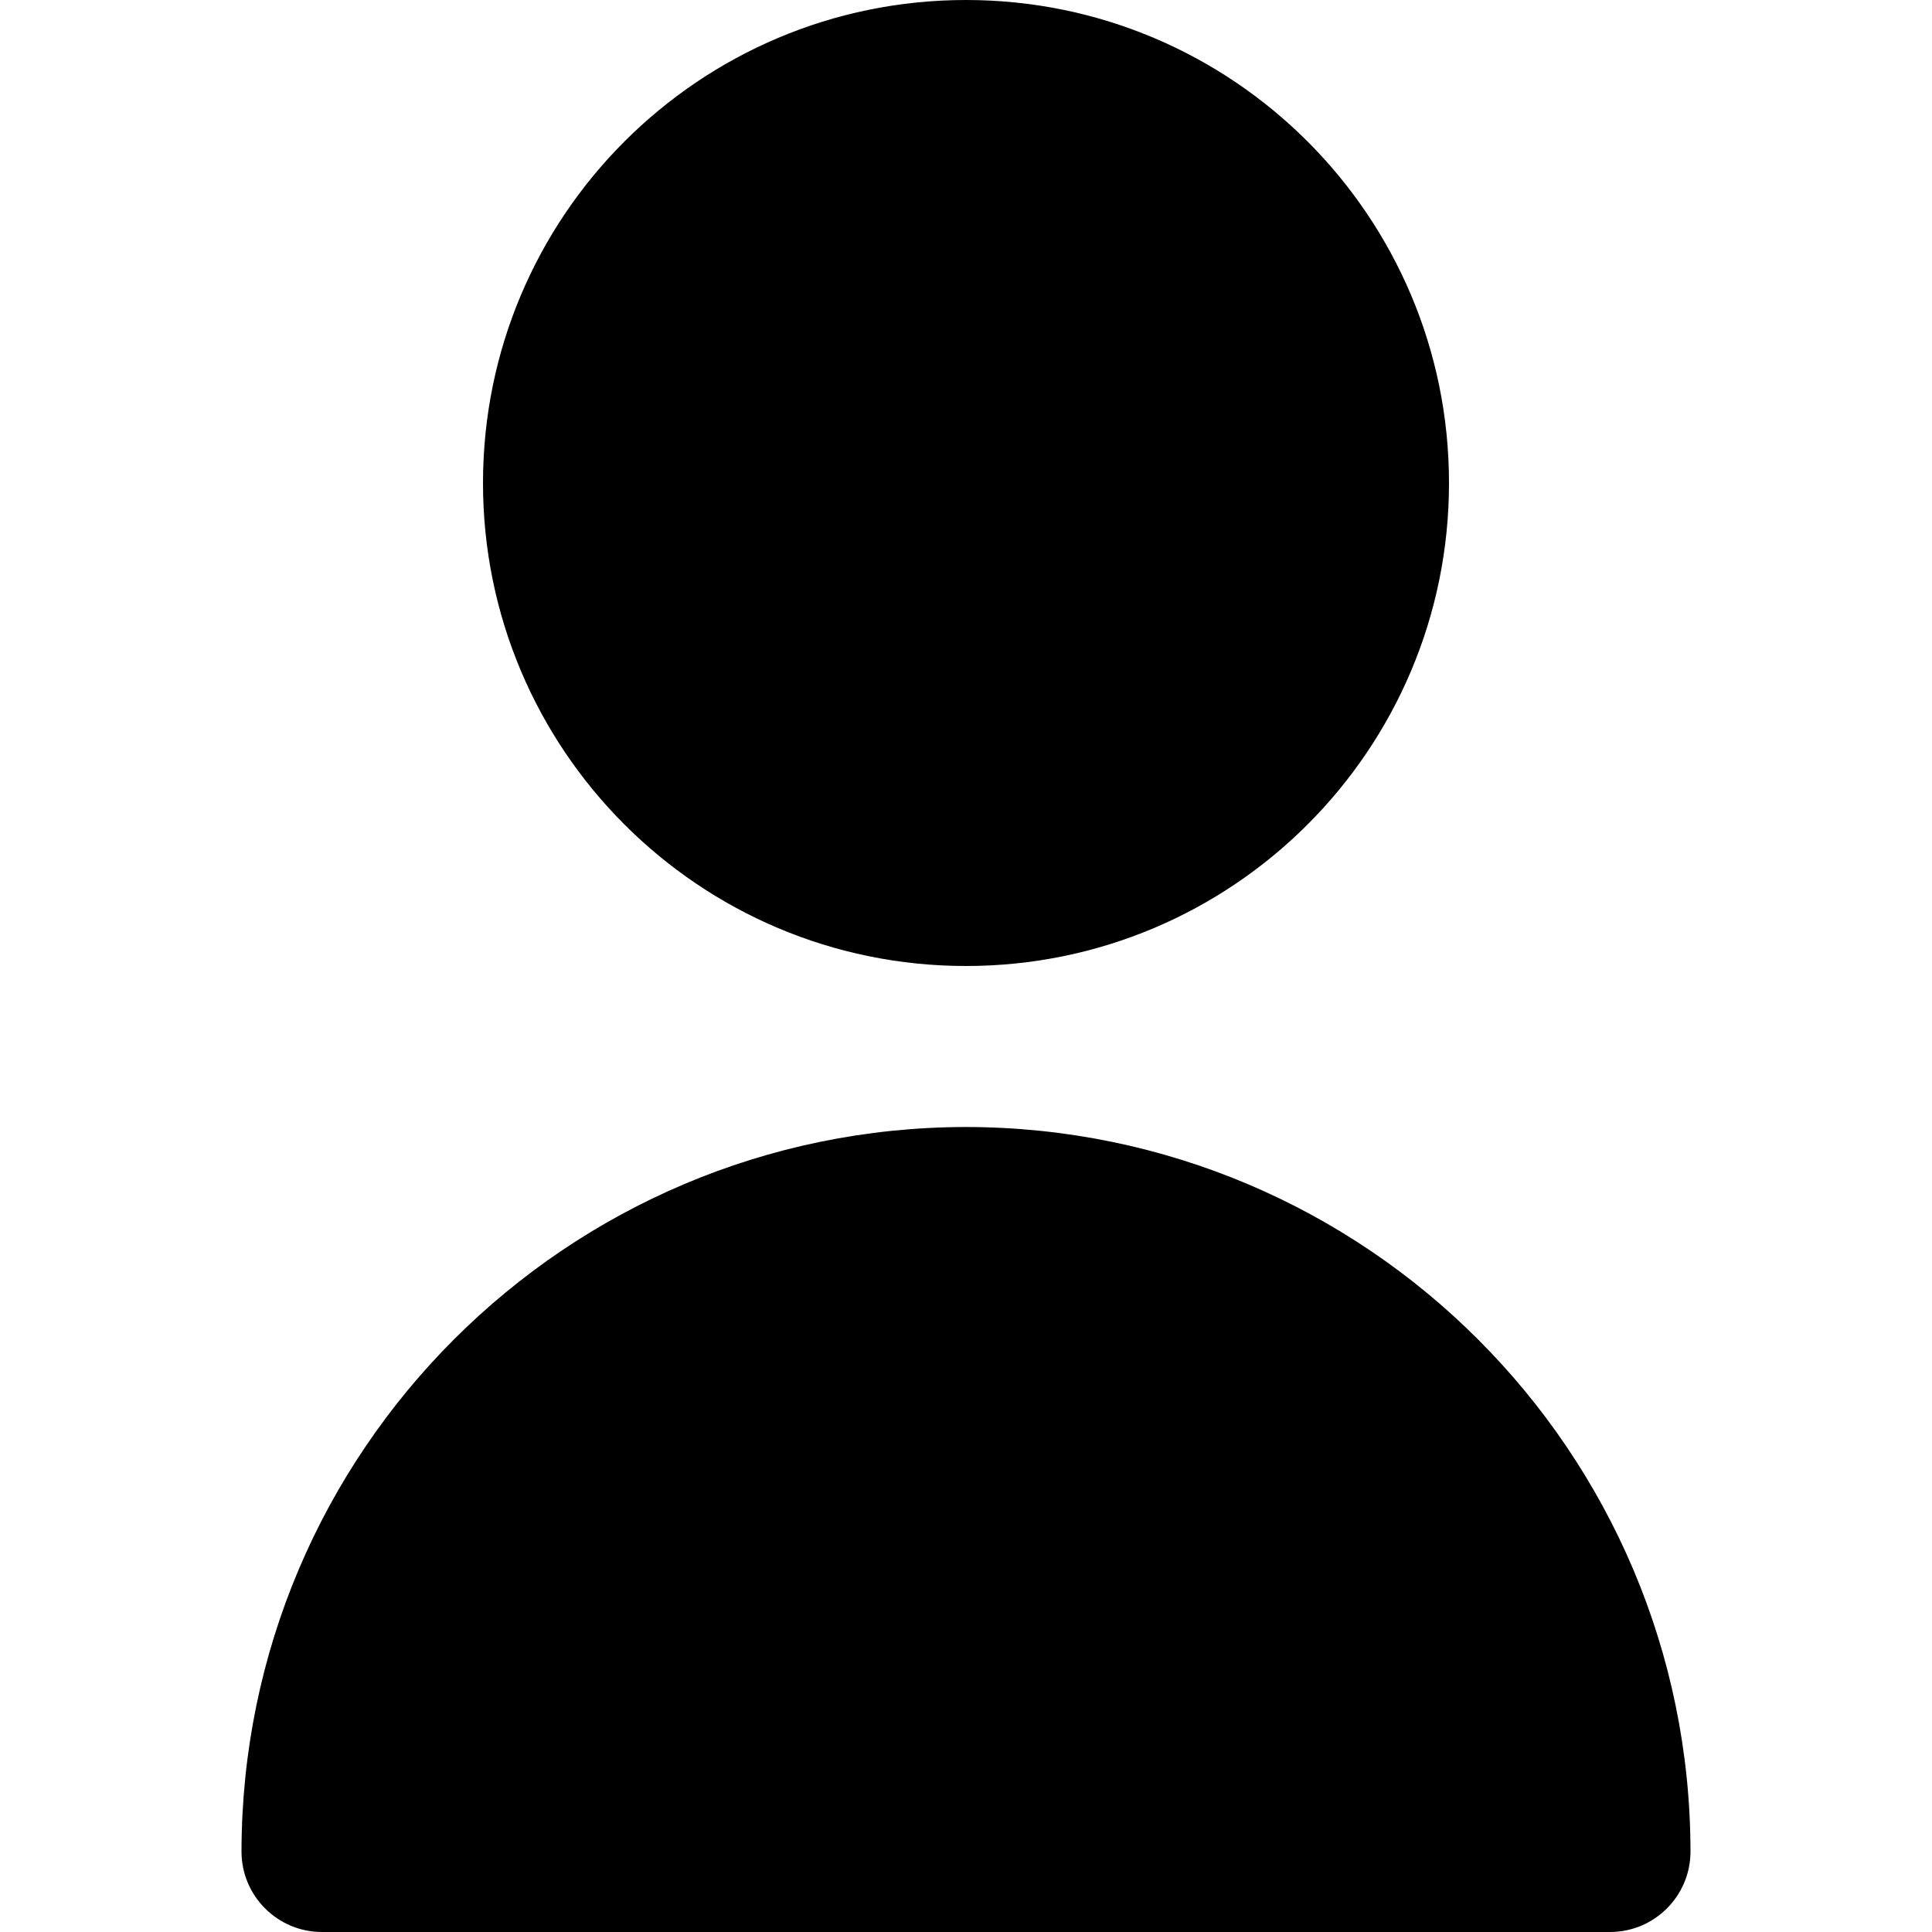
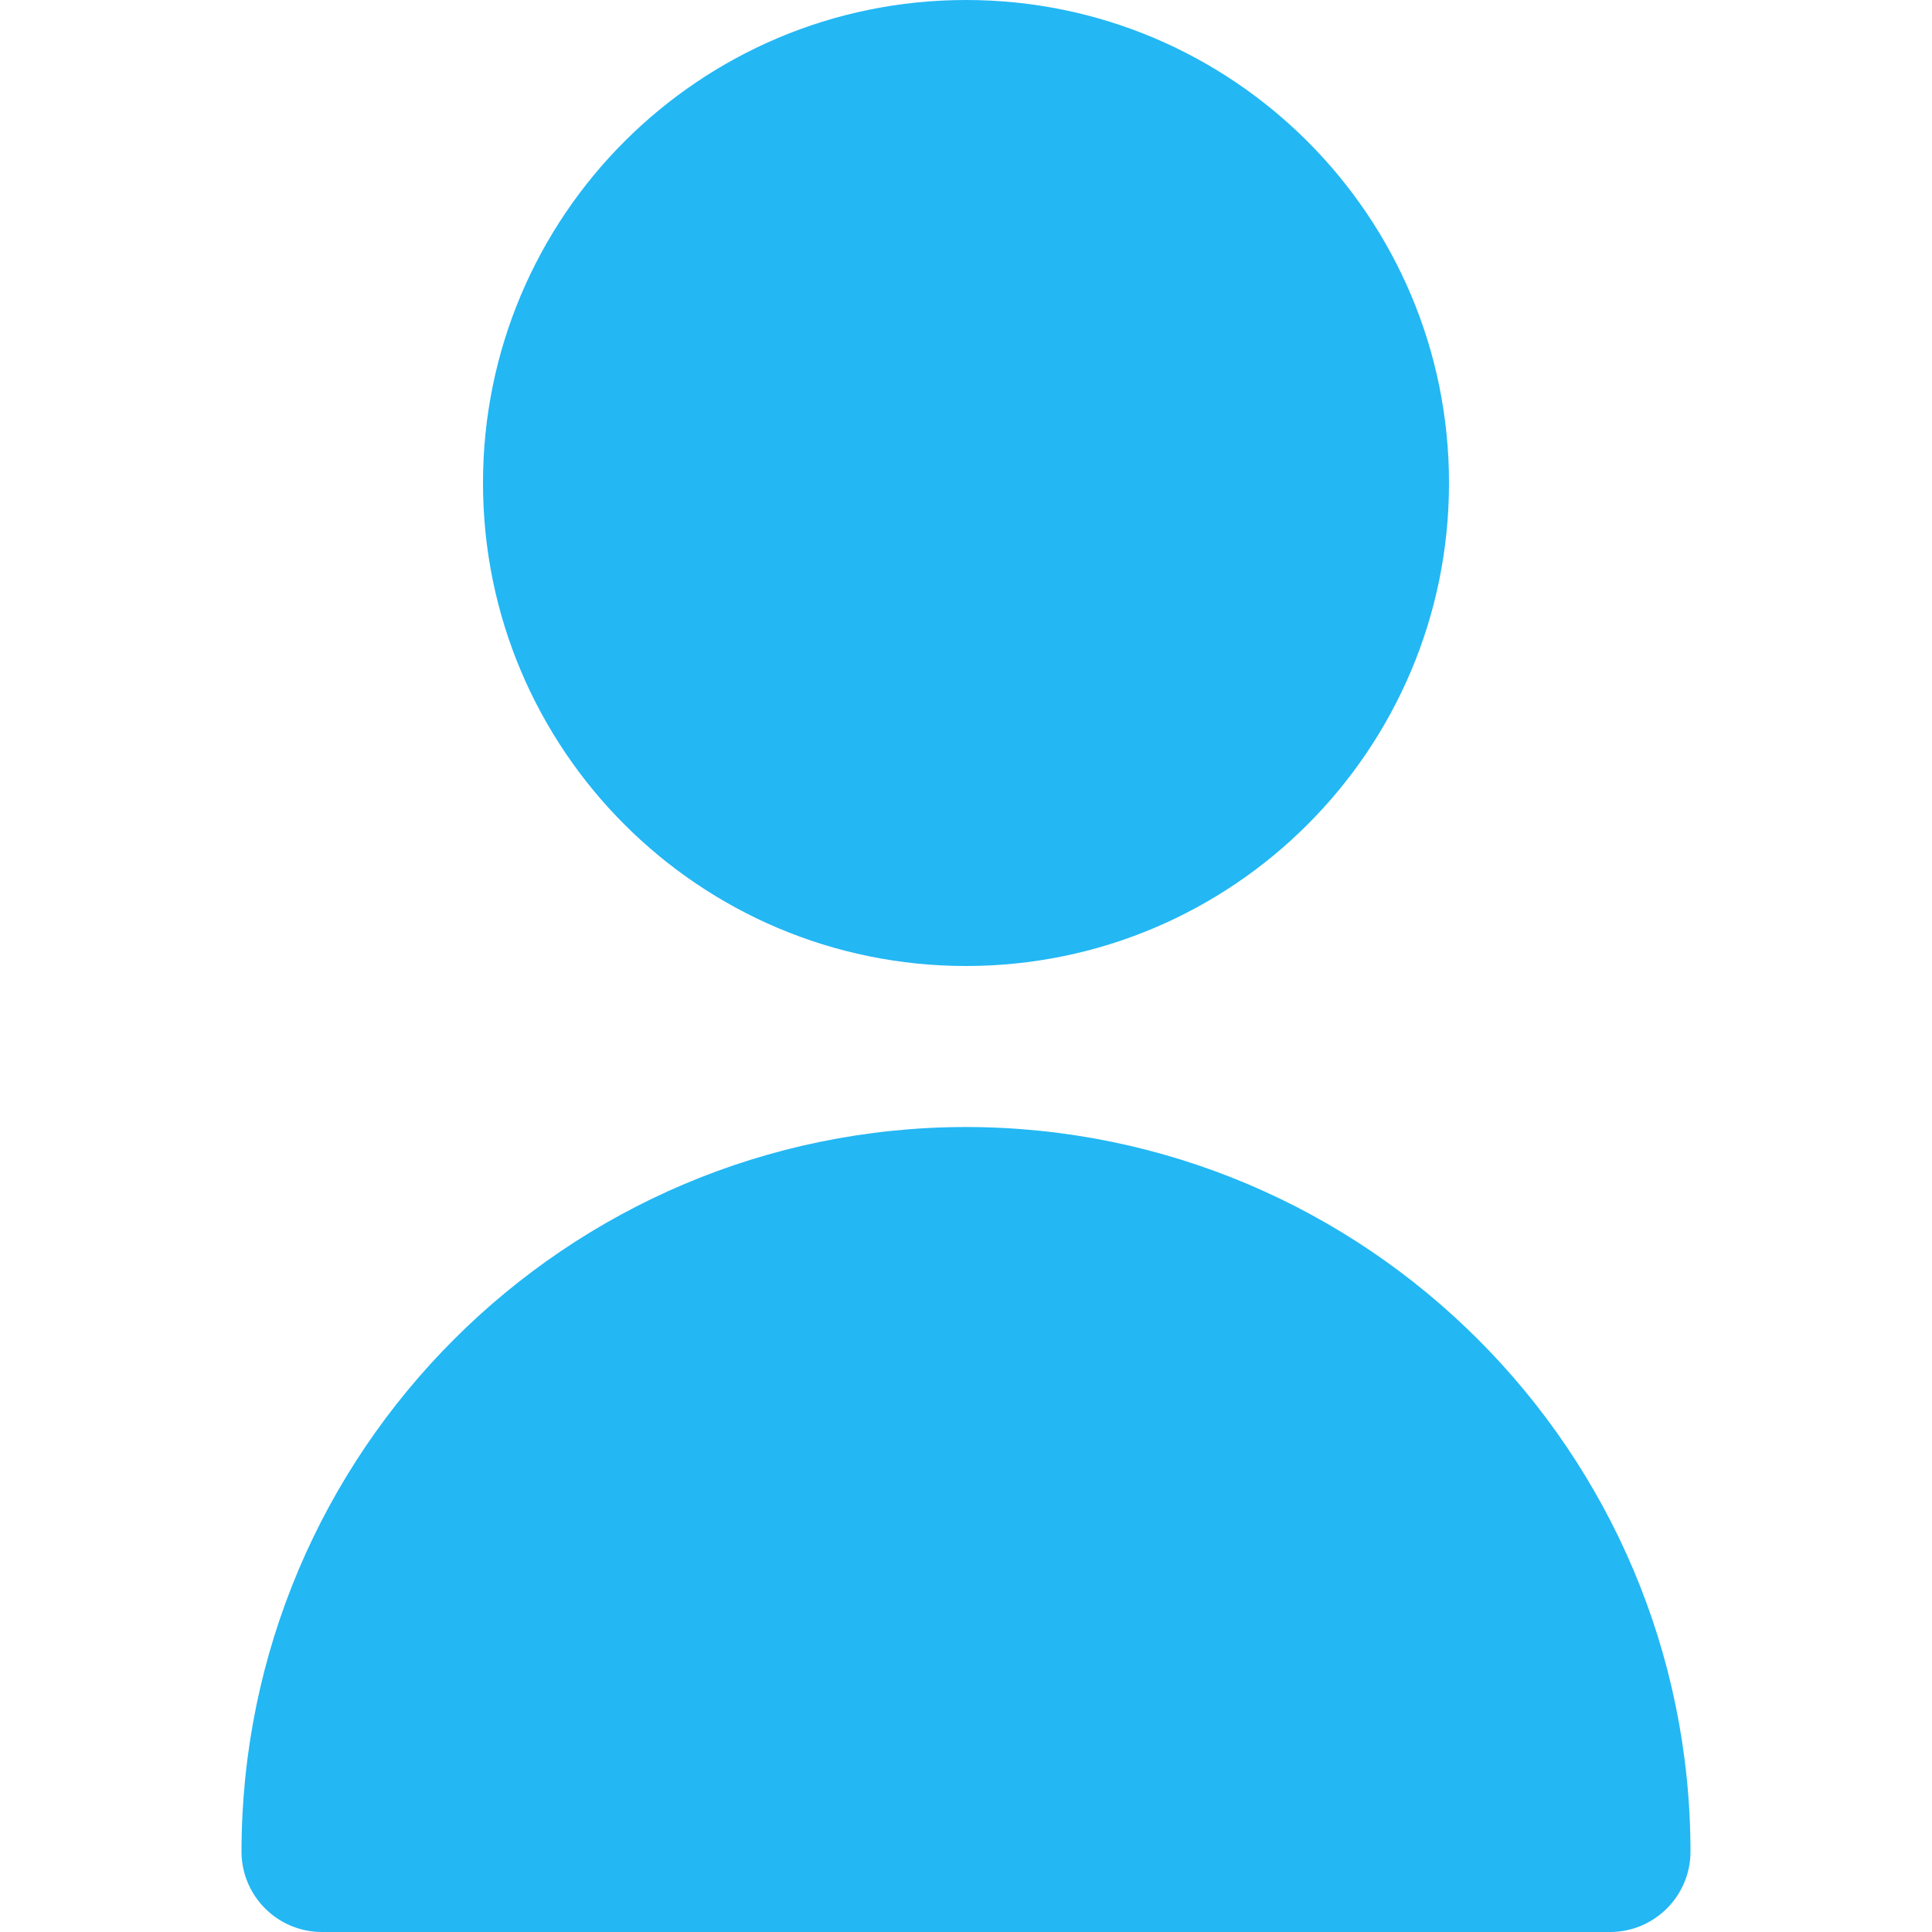
- <svg xmlns="http://www.w3.org/2000/svg" version="1.1" id="Capa_1" x="0px" y="0px" viewBox="0 0 512 512" style="enable-background:new 0 0 512 512;" xml:space="preserve" width="512" height="512">
+ <svg xmlns="http://www.w3.org/2000/svg" fill="#23B7F4" version="1.1" id="Capa_1" x="0px" y="0px" viewBox="0 0 512 512" style="enable-background:new 0 0 512 512;" xml:space="preserve" width="512" height="512">
  <g>
    <circle cx="256" cy="128" r="128" />
    <path d="M256,298.667c-105.99,0.118-191.882,86.01-192,192C64,502.449,73.551,512,85.333,512h341.333   c11.782,0,21.333-9.551,21.333-21.333C447.882,384.677,361.99,298.784,256,298.667z" />
  </g>
</svg>
